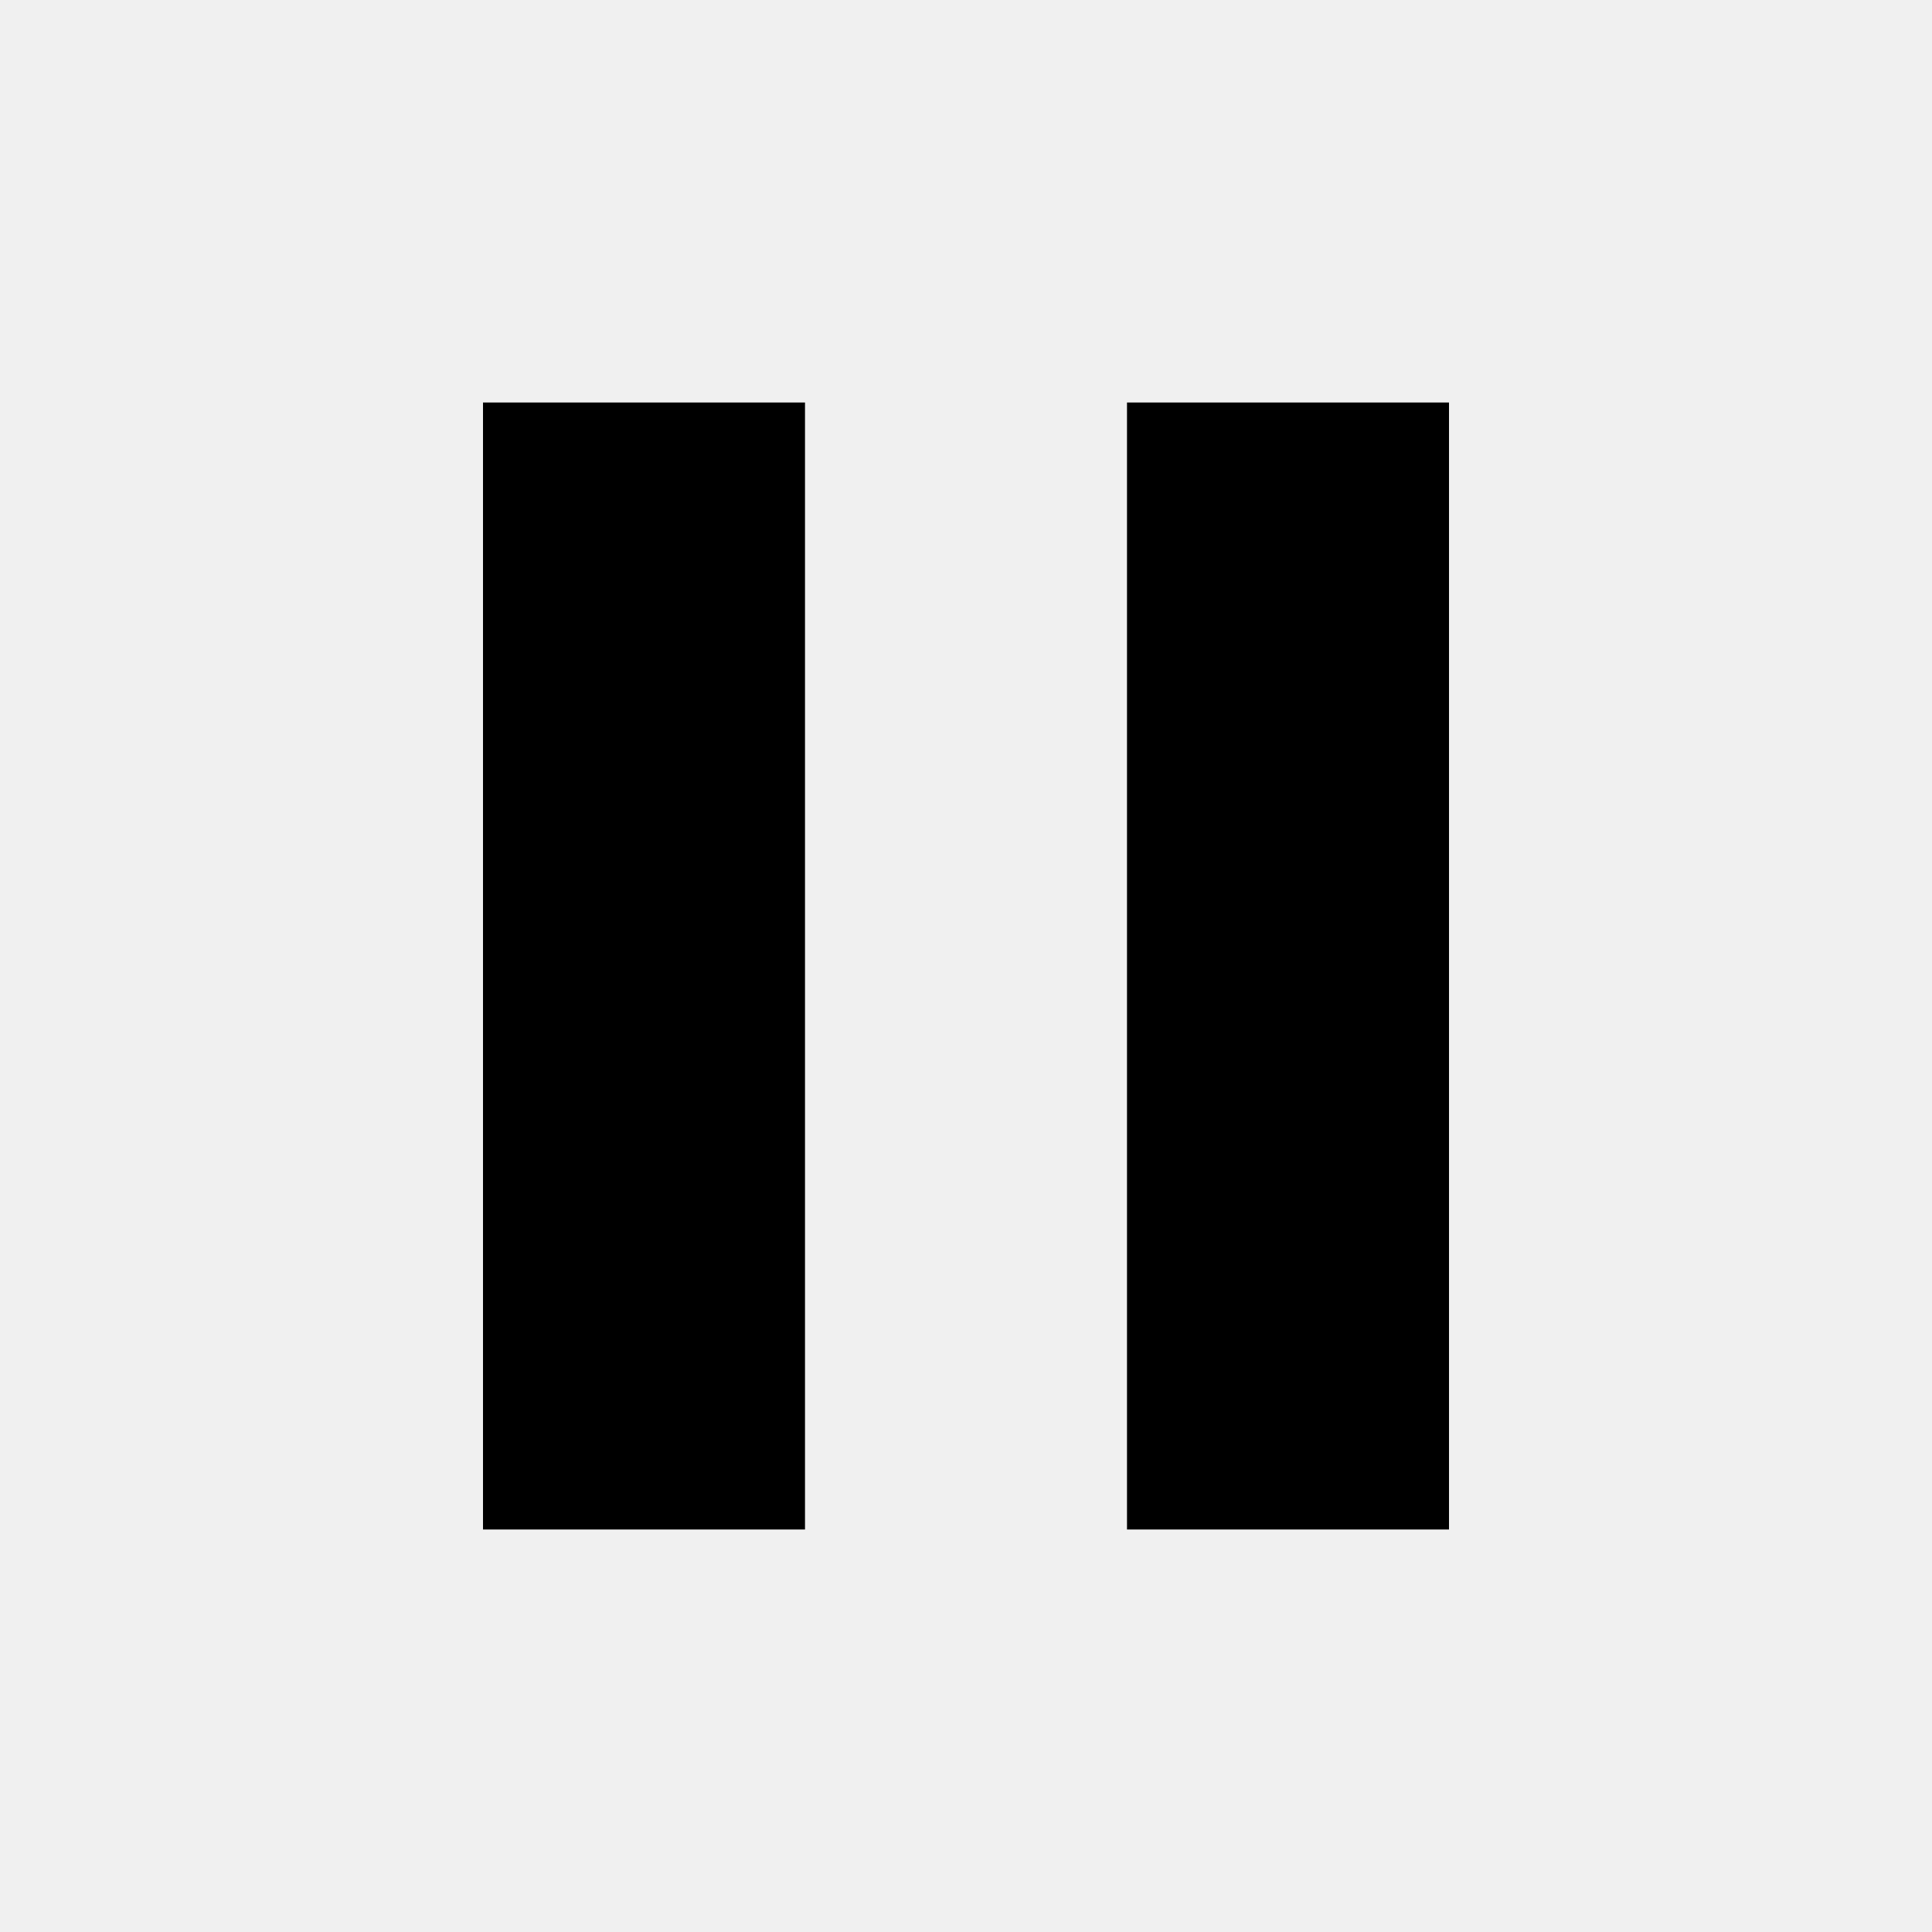
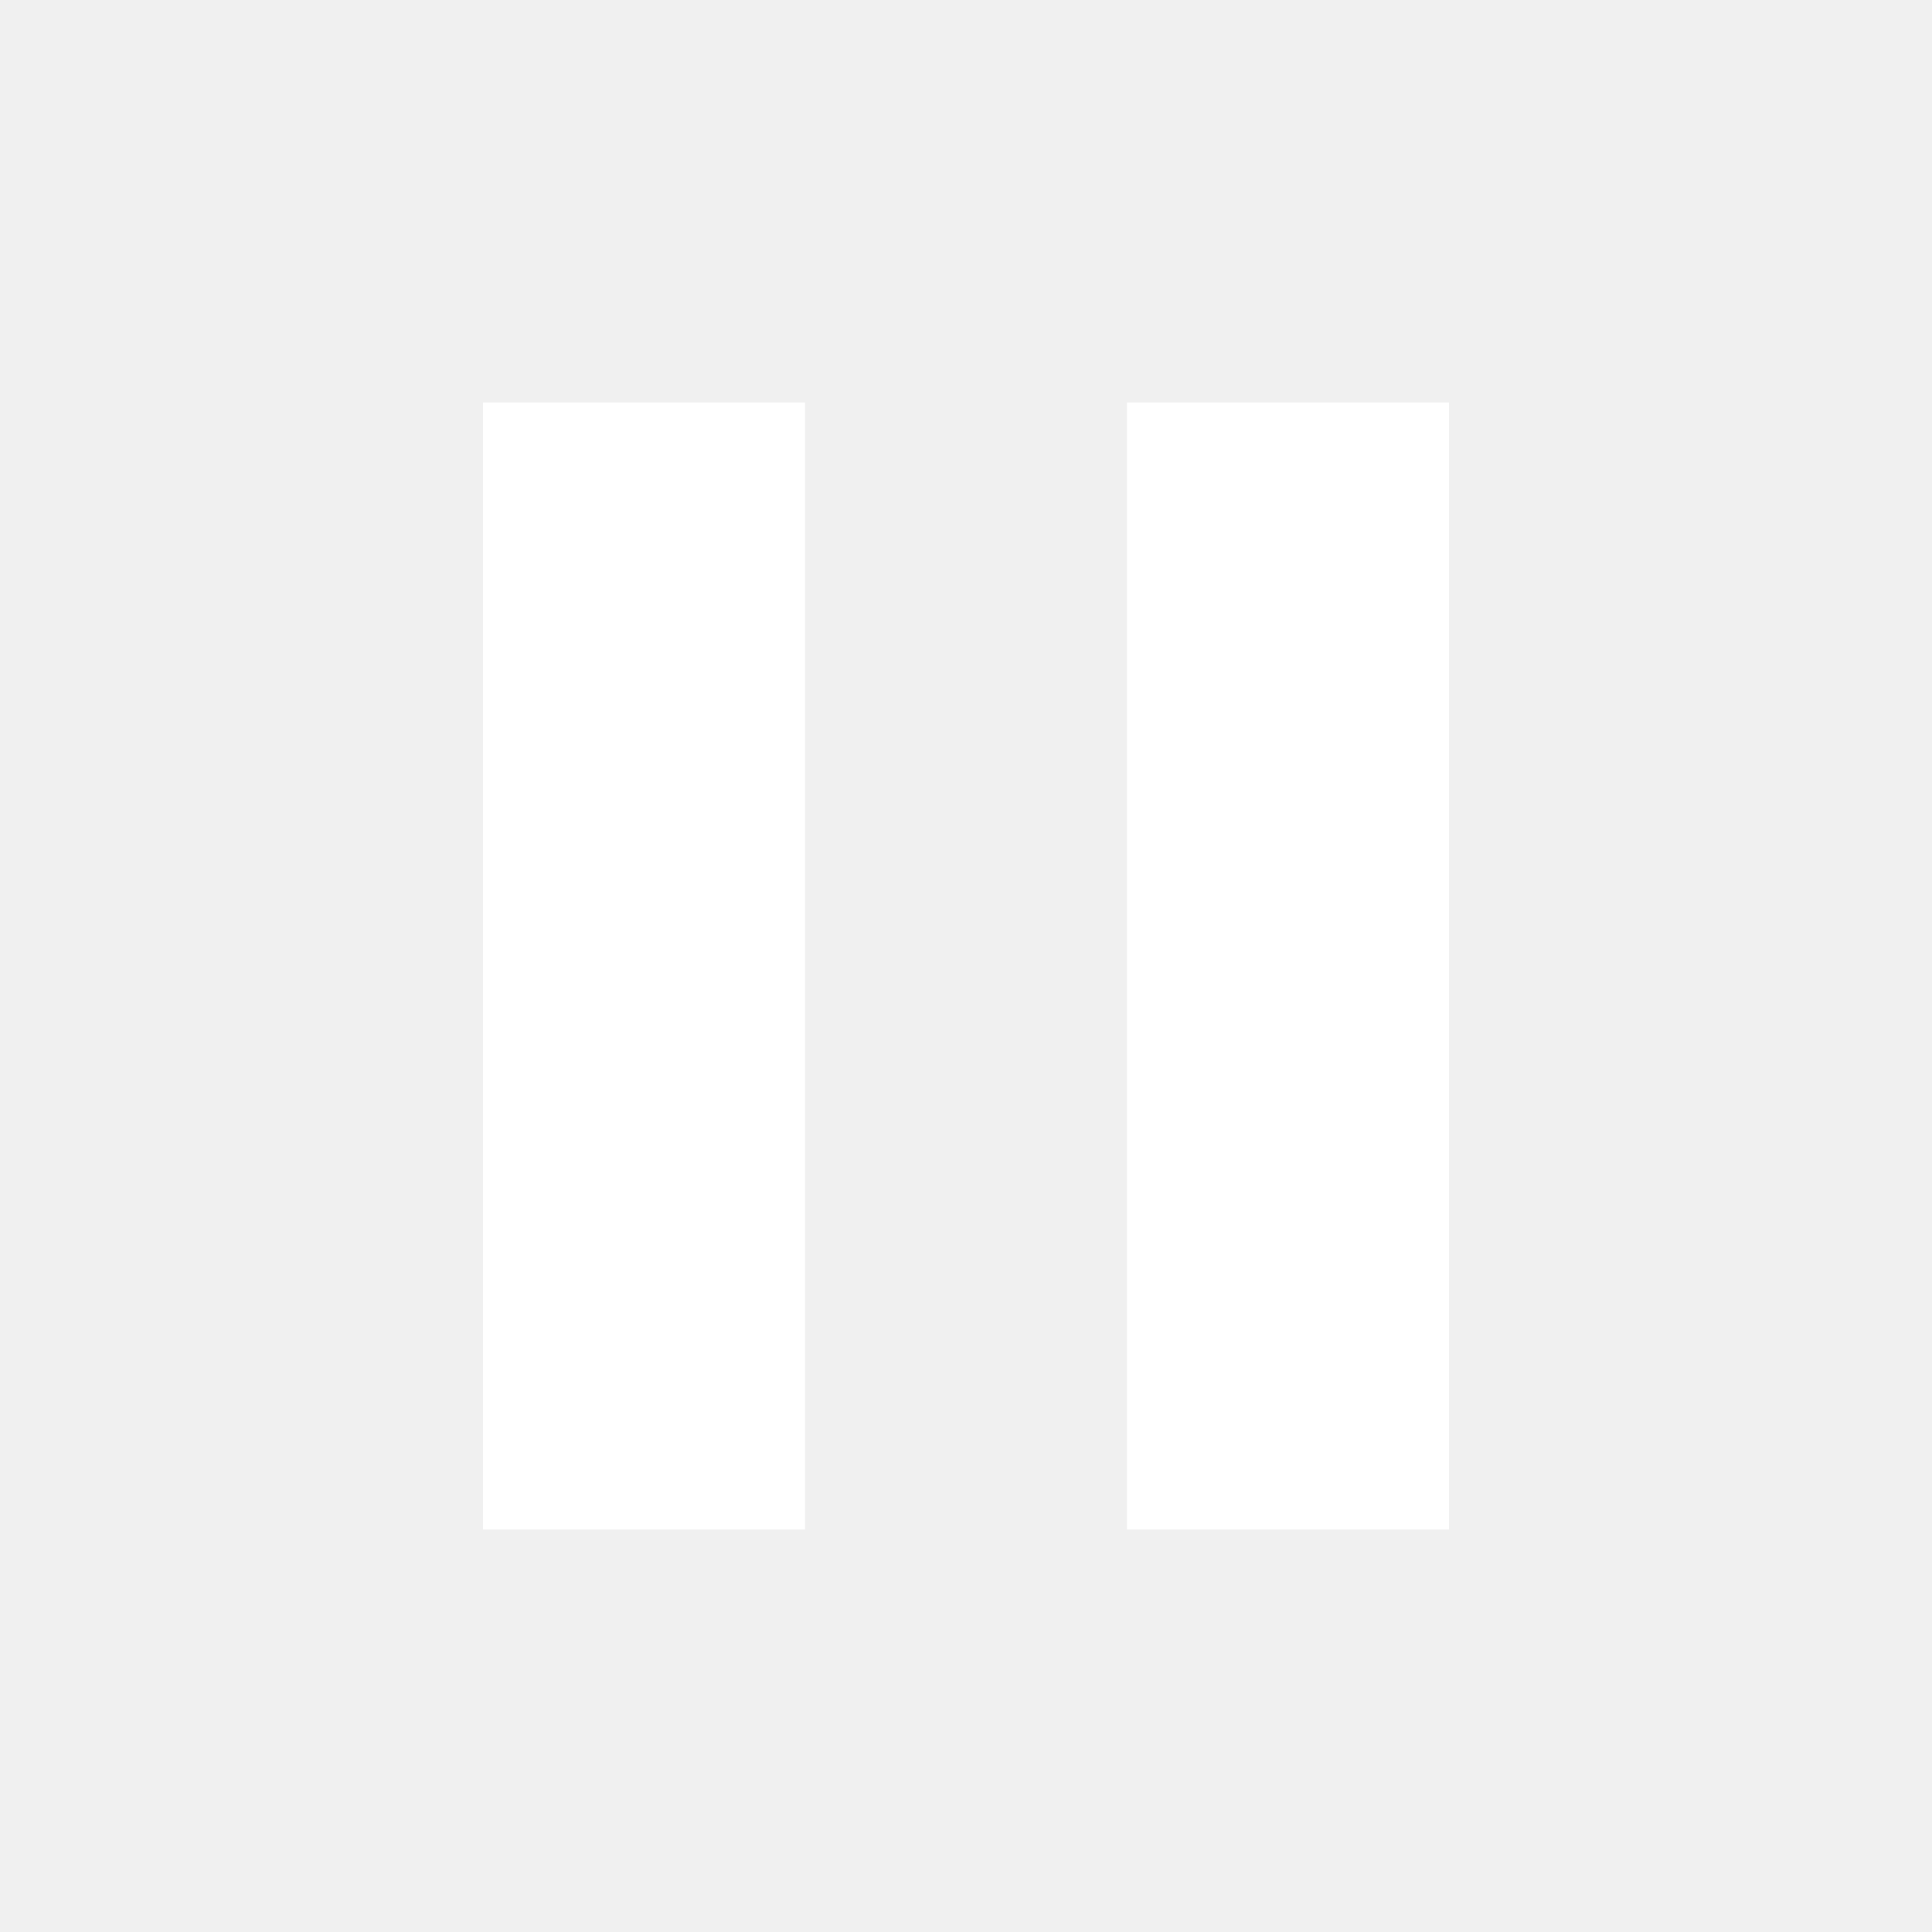
- <svg xmlns="http://www.w3.org/2000/svg" height="24px" viewBox="0 0 24 24" width="24px" fill="#000000">
+ <svg xmlns="http://www.w3.org/2000/svg" height="24px" viewBox="0 0 24 24" width="24px" fill="#ffffff">
  <path d="M0 0h24v24H0V0z" fill="none" />
  <path d="M6 19h4V5H6v14zm8-14v14h4V5h-4z" />
</svg>
